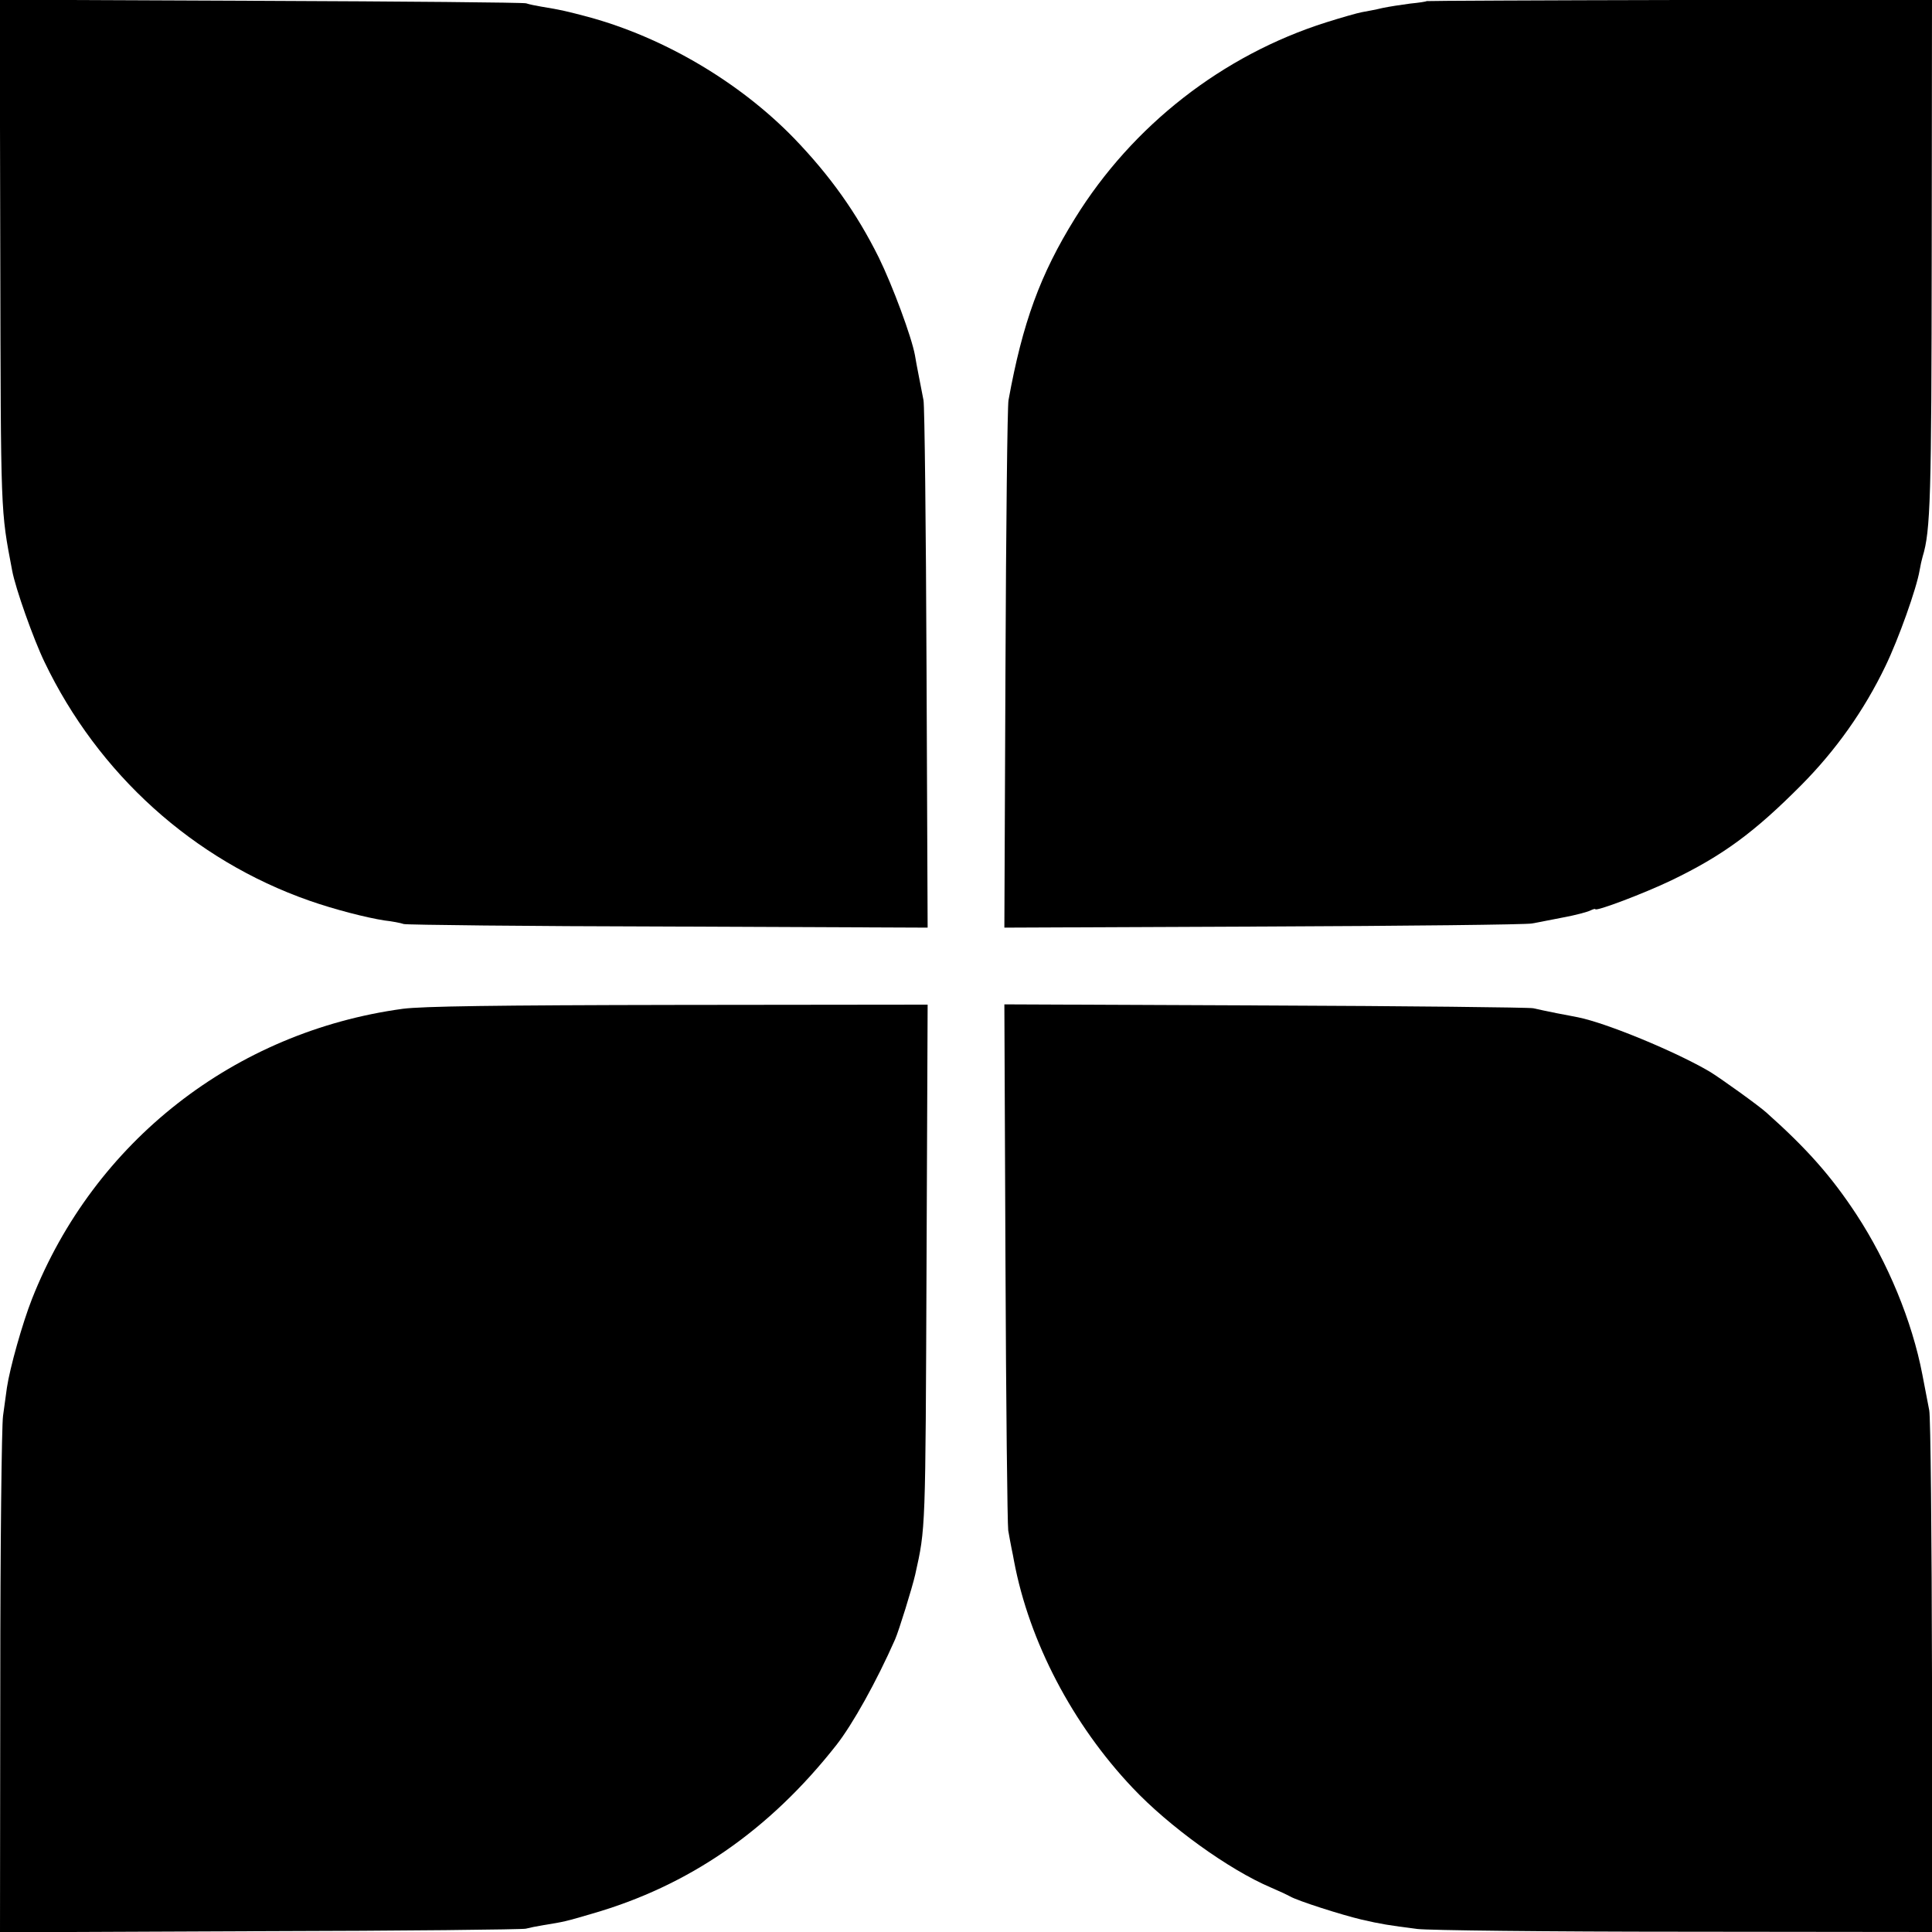
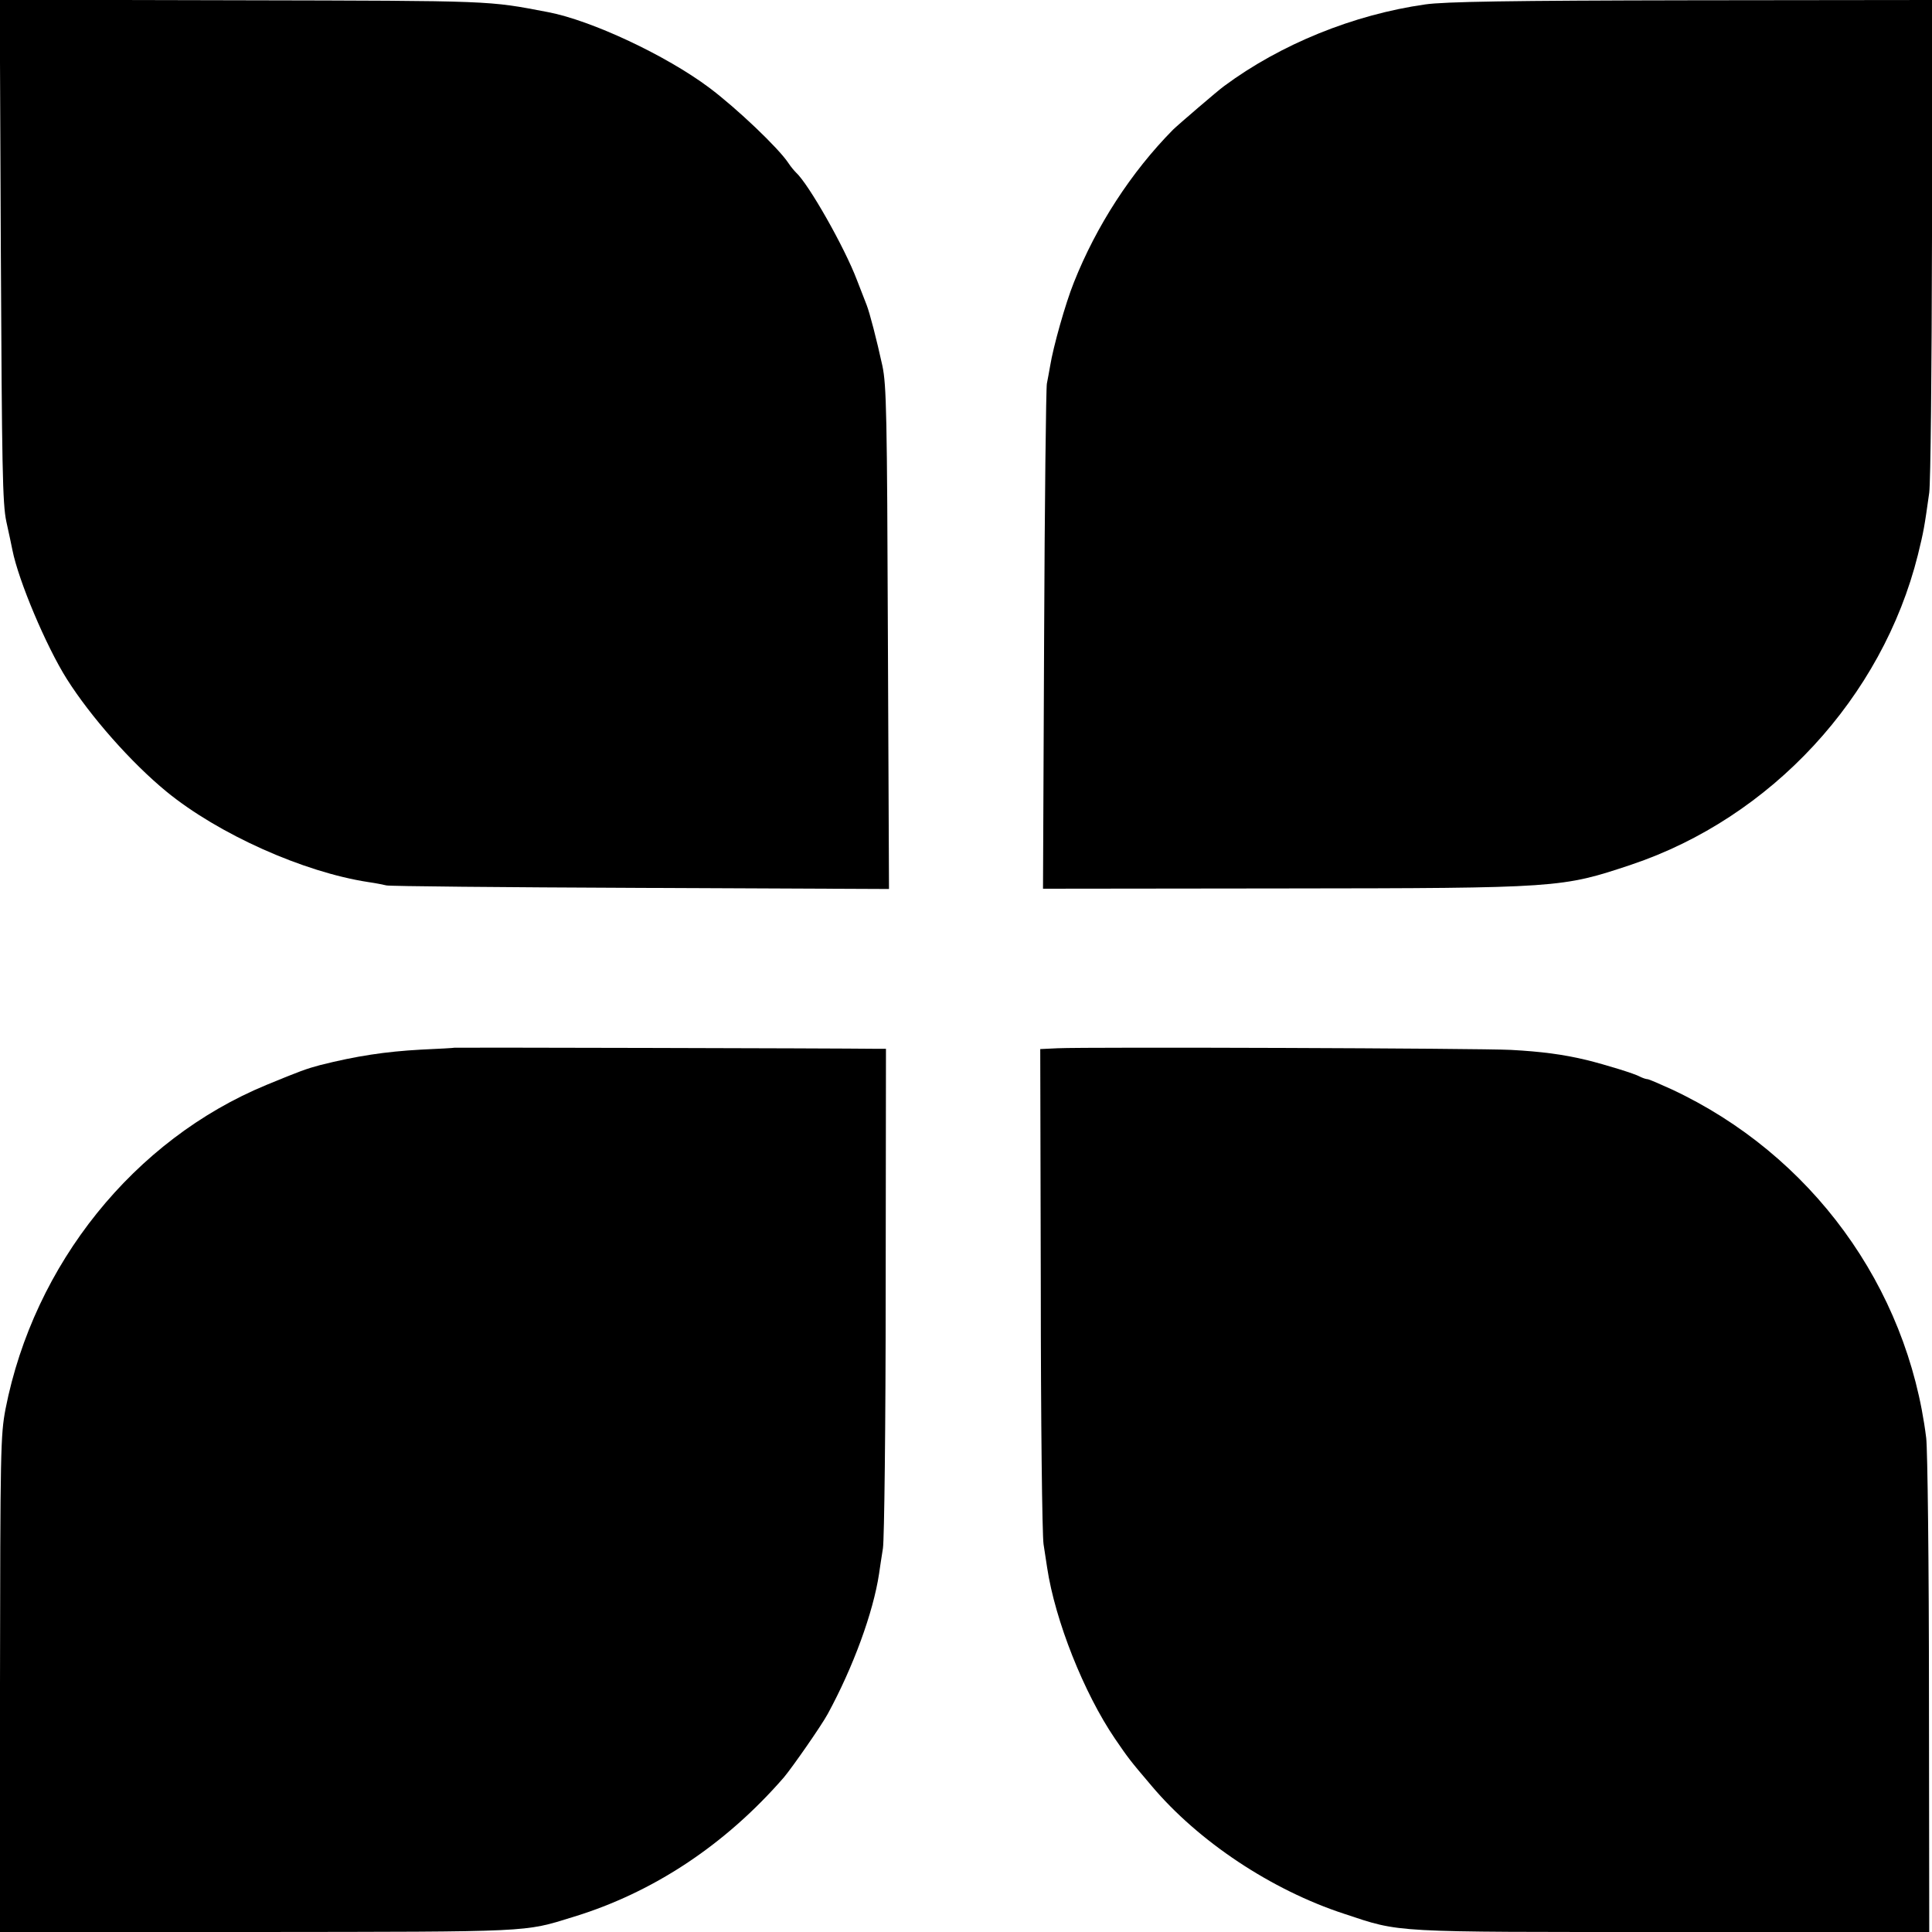
<svg xmlns="http://www.w3.org/2000/svg" version="1.0" width="700pt" height="700pt" viewBox="0 0 700 700" preserveAspectRatio="xMidYMid meet">
  <g transform="translate(0,700) scale(0.1,-0.1)" fill="#000000" stroke="none">
-     <path d="M1 6083 c2 -960 1 -928 43 -1150 12 -65 77 -248 117 -331 195 -407 540 -718 959 -865 91 -32 208 -62 273 -72 27 -3 59 -9 70 -13 12 -3 444 -8 960 -9 l938 -4 -4 938 c-2 516 -7 954 -11 973 -9 48 -26 131 -31 163 -12 66 -81 252 -131 354 -80 161 -176 296 -307 432 -198 204 -473 366 -747 440 -72 19 -95 25 -169 37 -18 3 -43 8 -55 12 -11 3 -445 7 -964 9 l-943 4 2 -918z" />
-     <path d="M5169 6996 c-2 -2 -29 -6 -60 -9 -31 -4 -76 -11 -100 -16 -24 -6 -58 -12 -74 -15 -17 -3 -76 -20 -130 -37 -376 -119 -702 -374 -910 -710 -126 -203 -190 -378 -241 -659 -4 -19 -9 -457 -11 -973 l-4 -938 938 4 c516 2 954 7 973 11 19 3 71 14 114 22 44 8 88 20 98 25 10 5 18 7 18 5 0 -10 177 57 275 104 187 90 301 174 471 345 126 127 228 271 305 431 48 99 113 282 124 347 3 18 8 40 11 50 29 94 32 217 33 1105 l1 913 -914 -1 c-502 -1 -915 -3 -917 -4z" />
-     <path d="M1460 3345 c-610 -83 -1119 -481 -1344 -1051 -35 -89 -80 -249 -91 -322 -3 -21 -9 -66 -14 -102 -5 -36 -10 -471 -10 -968 l-1 -903 942 4 c519 1 952 6 963 9 11 3 40 9 65 13 74 12 79 13 174 41 352 101 643 302 886 611 59 75 146 231 213 383 14 32 62 187 73 235 38 171 37 151 41 1123 l4 942 -903 -1 c-674 -1 -927 -5 -998 -14z" />
-     <path d="M3643 2428 c2 -513 7 -951 10 -973 4 -22 9 -51 12 -65 3 -14 7 -34 9 -46 55 -292 212 -592 430 -822 131 -139 348 -296 501 -361 28 -12 58 -26 69 -32 27 -16 187 -67 259 -84 69 -16 100 -21 202 -34 39 -5 474 -10 968 -10 l898 -1 -1 923 c-1 507 -5 943 -10 967 -5 25 -16 83 -25 130 -37 193 -125 406 -239 580 -90 137 -178 237 -325 368 -27 25 -171 128 -206 149 -122 72 -373 176 -477 197 -13 3 -48 9 -78 15 -30 6 -68 14 -85 18 -16 3 -454 8 -973 10 l-943 4 4 -933z" />
+     <path d="M3 6093 c4 -785 6 -918 20 -983 9 -41 19 -87 22 -103 22 -111 122 -348 197 -467 86 -136 233 -303 361 -408 188 -154 496 -292 732 -328 28 -4 57 -10 65 -12 8 -3 421 -7 918 -9 l903 -4 -4 908 c-3 811 -5 917 -20 988 -21 96 -46 192 -57 220 -4 11 -20 52 -35 90 -45 119 -175 348 -221 390 -6 6 -19 21 -28 35 -36 54 -186 197 -286 272 -156 117 -427 244 -584 274 -220 42 -192 41 -1109 43 l-878 2 4 -908z" />
+     <path d="M5164 6984 c-260 -37 -524 -144 -729 -296 -20 -14 -170 -143 -185 -158 -152 -154 -278 -349 -359 -553 -31 -77 -75 -234 -86 -302 -4 -22 -9 -51 -12 -65 -3 -14 -8 -431 -10 -928 l-4 -902 873 1 c999 1 1006 2 1258 86 507 170 910 606 1039 1123 21 86 23 97 41 225 5 40 9 436 10 928 l0 857 -872 -1 c-658 -1 -895 -5 -964 -15z" />
+     <path d="M1647 3204 c-1 -1 -56 -4 -122 -7 -128 -7 -234 -23 -365 -56 -49 -13 -74 -22 -195 -72 -479 -198 -842 -649 -945 -1174 -18 -95 -19 -149 -20 -998 l0 -897 932 0 c1002 1 965 -1 1143 54 290 88 552 261 765 506 31 37 135 186 159 230 92 169 165 368 186 508 3 20 9 62 14 92 5 30 10 450 10 933 l1 877 -32 0 c-154 2 -1530 5 -1531 4z" />
+     <path d="M3832 3202 l-63 -3 2 -867 c0 -477 5 -894 10 -927 5 -33 11 -71 13 -85 29 -192 133 -454 246 -620 48 -70 52 -76 132 -170 170 -202 435 -378 698 -464 208 -69 161 -66 1190 -66 l930 0 -1 858 c0 471 -5 891 -10 932 -68 549 -417 1027 -922 1263 -44 20 -83 37 -88 37 -5 0 -17 4 -27 9 -19 11 -124 43 -192 60 -87 21 -166 31 -275 37 -114 6 -1532 11 -1643 6z" />
  </g>
</svg>
